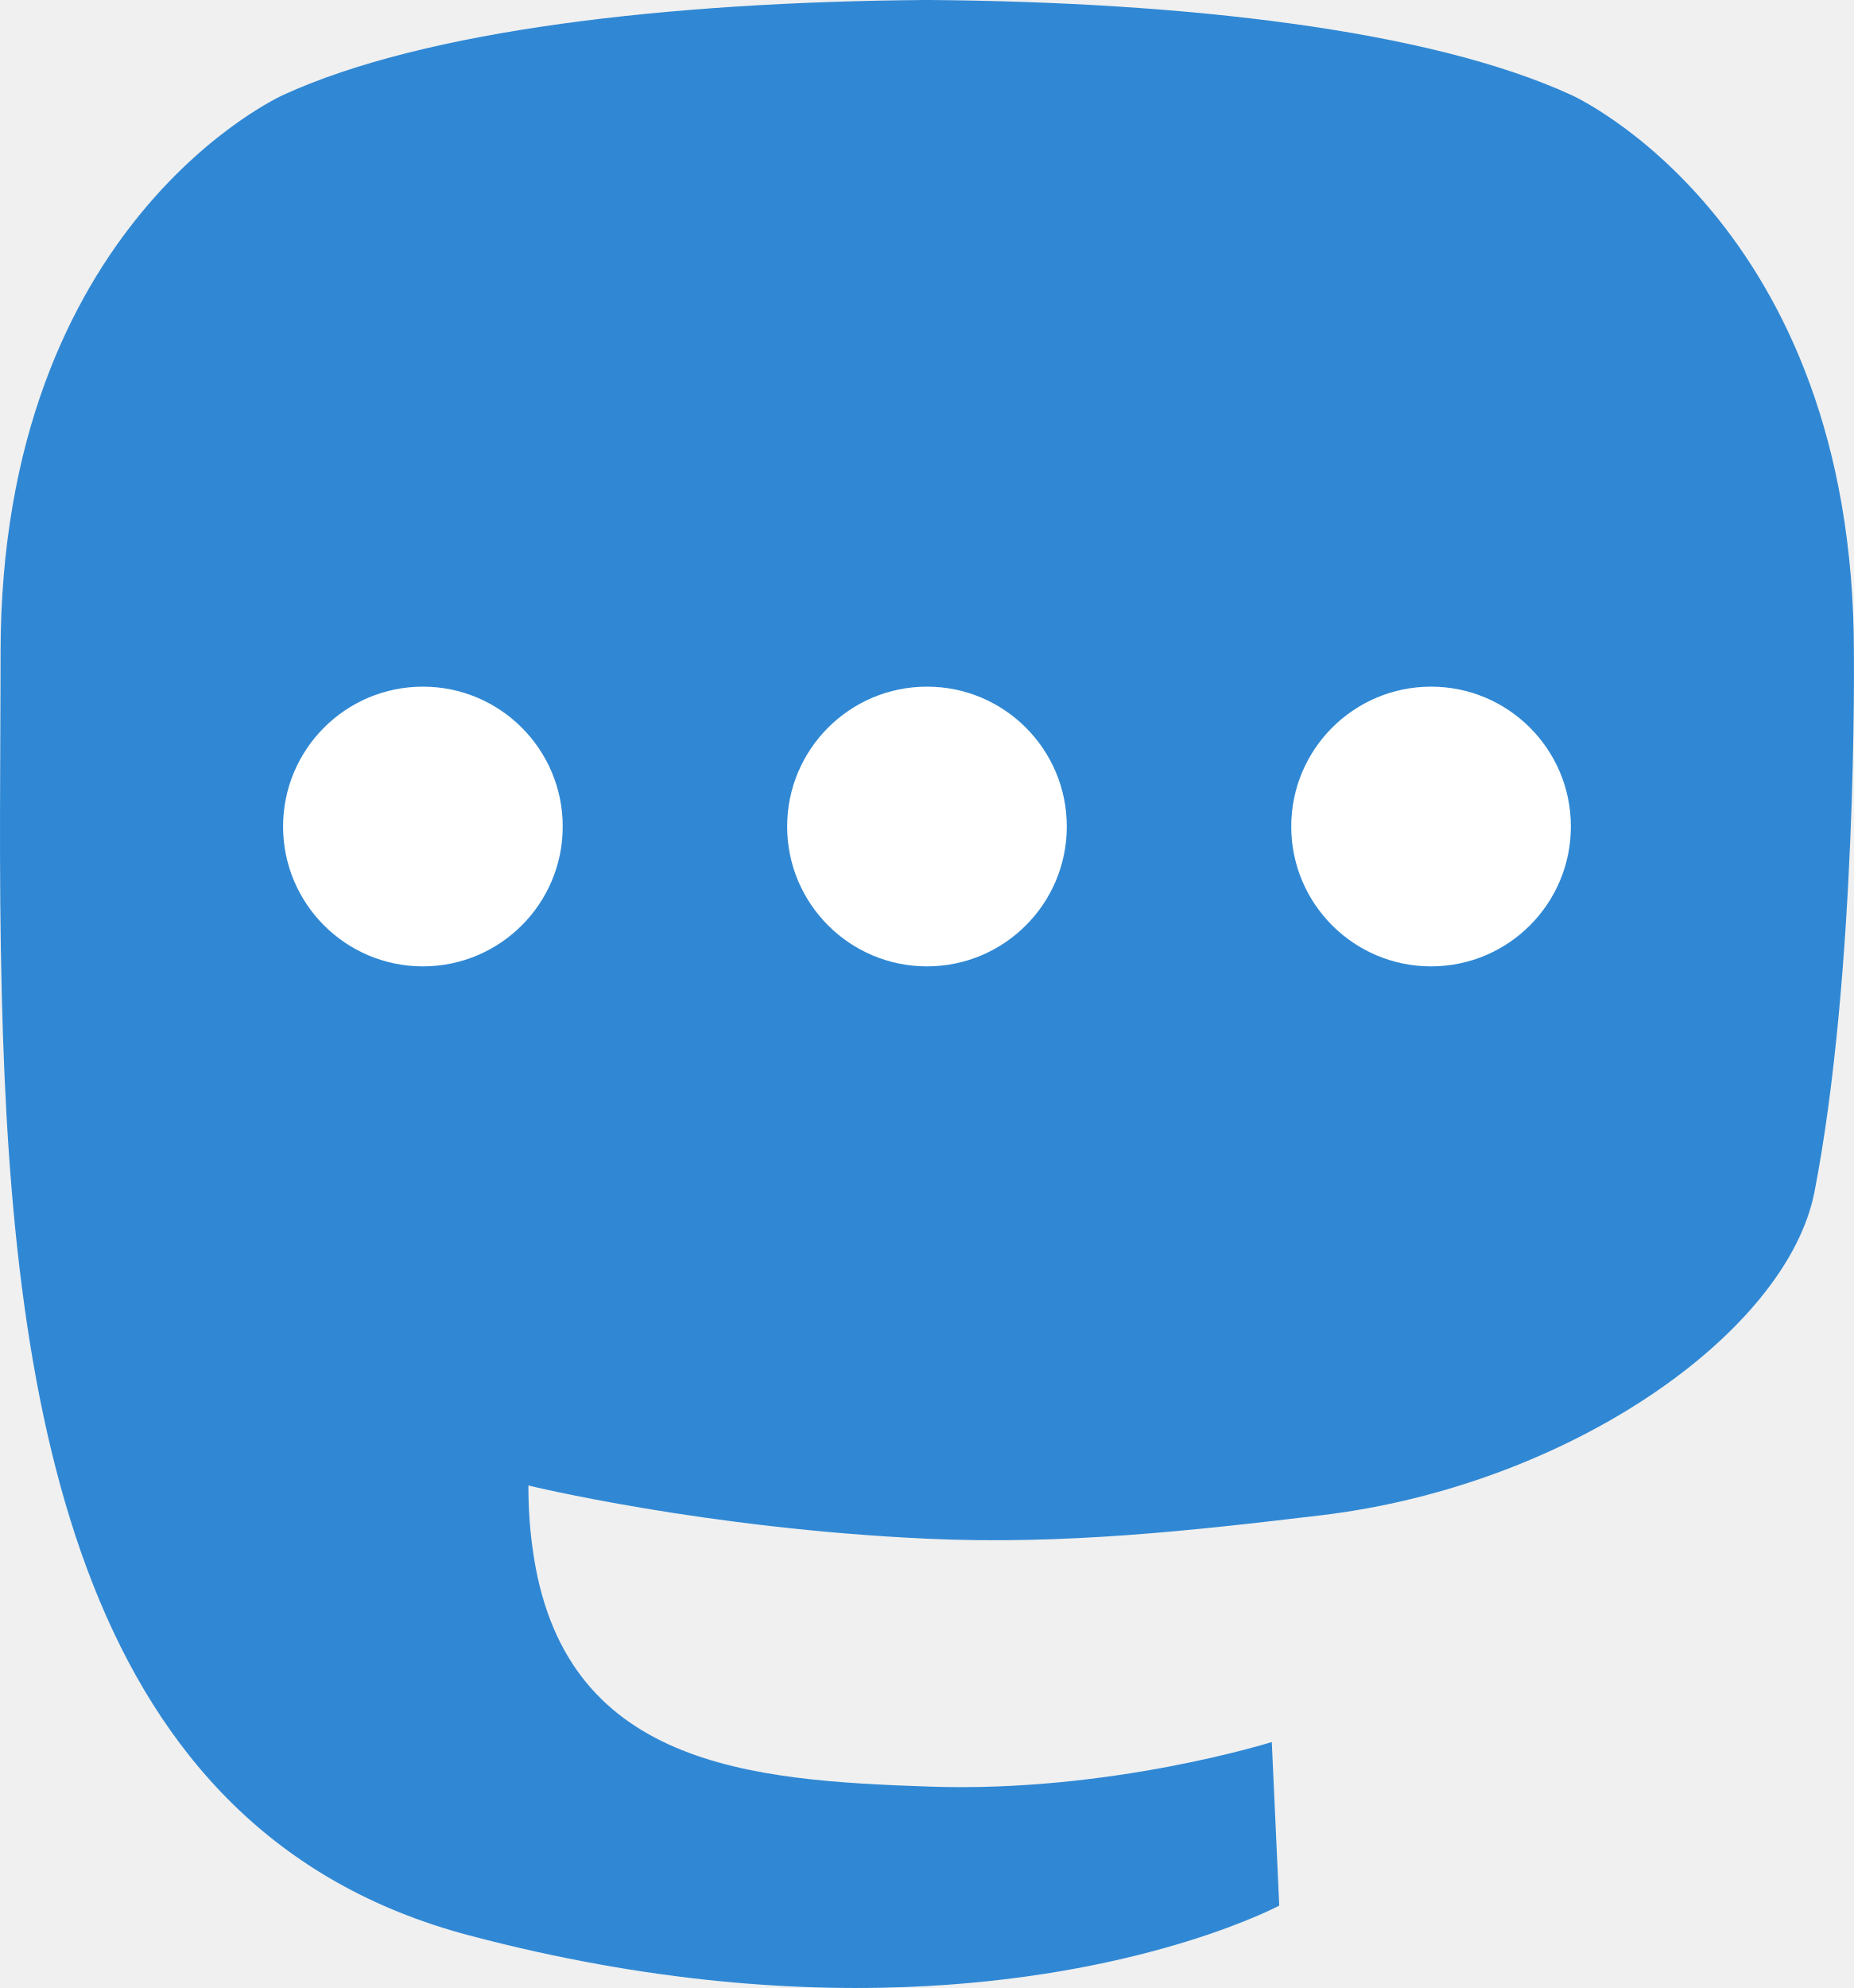
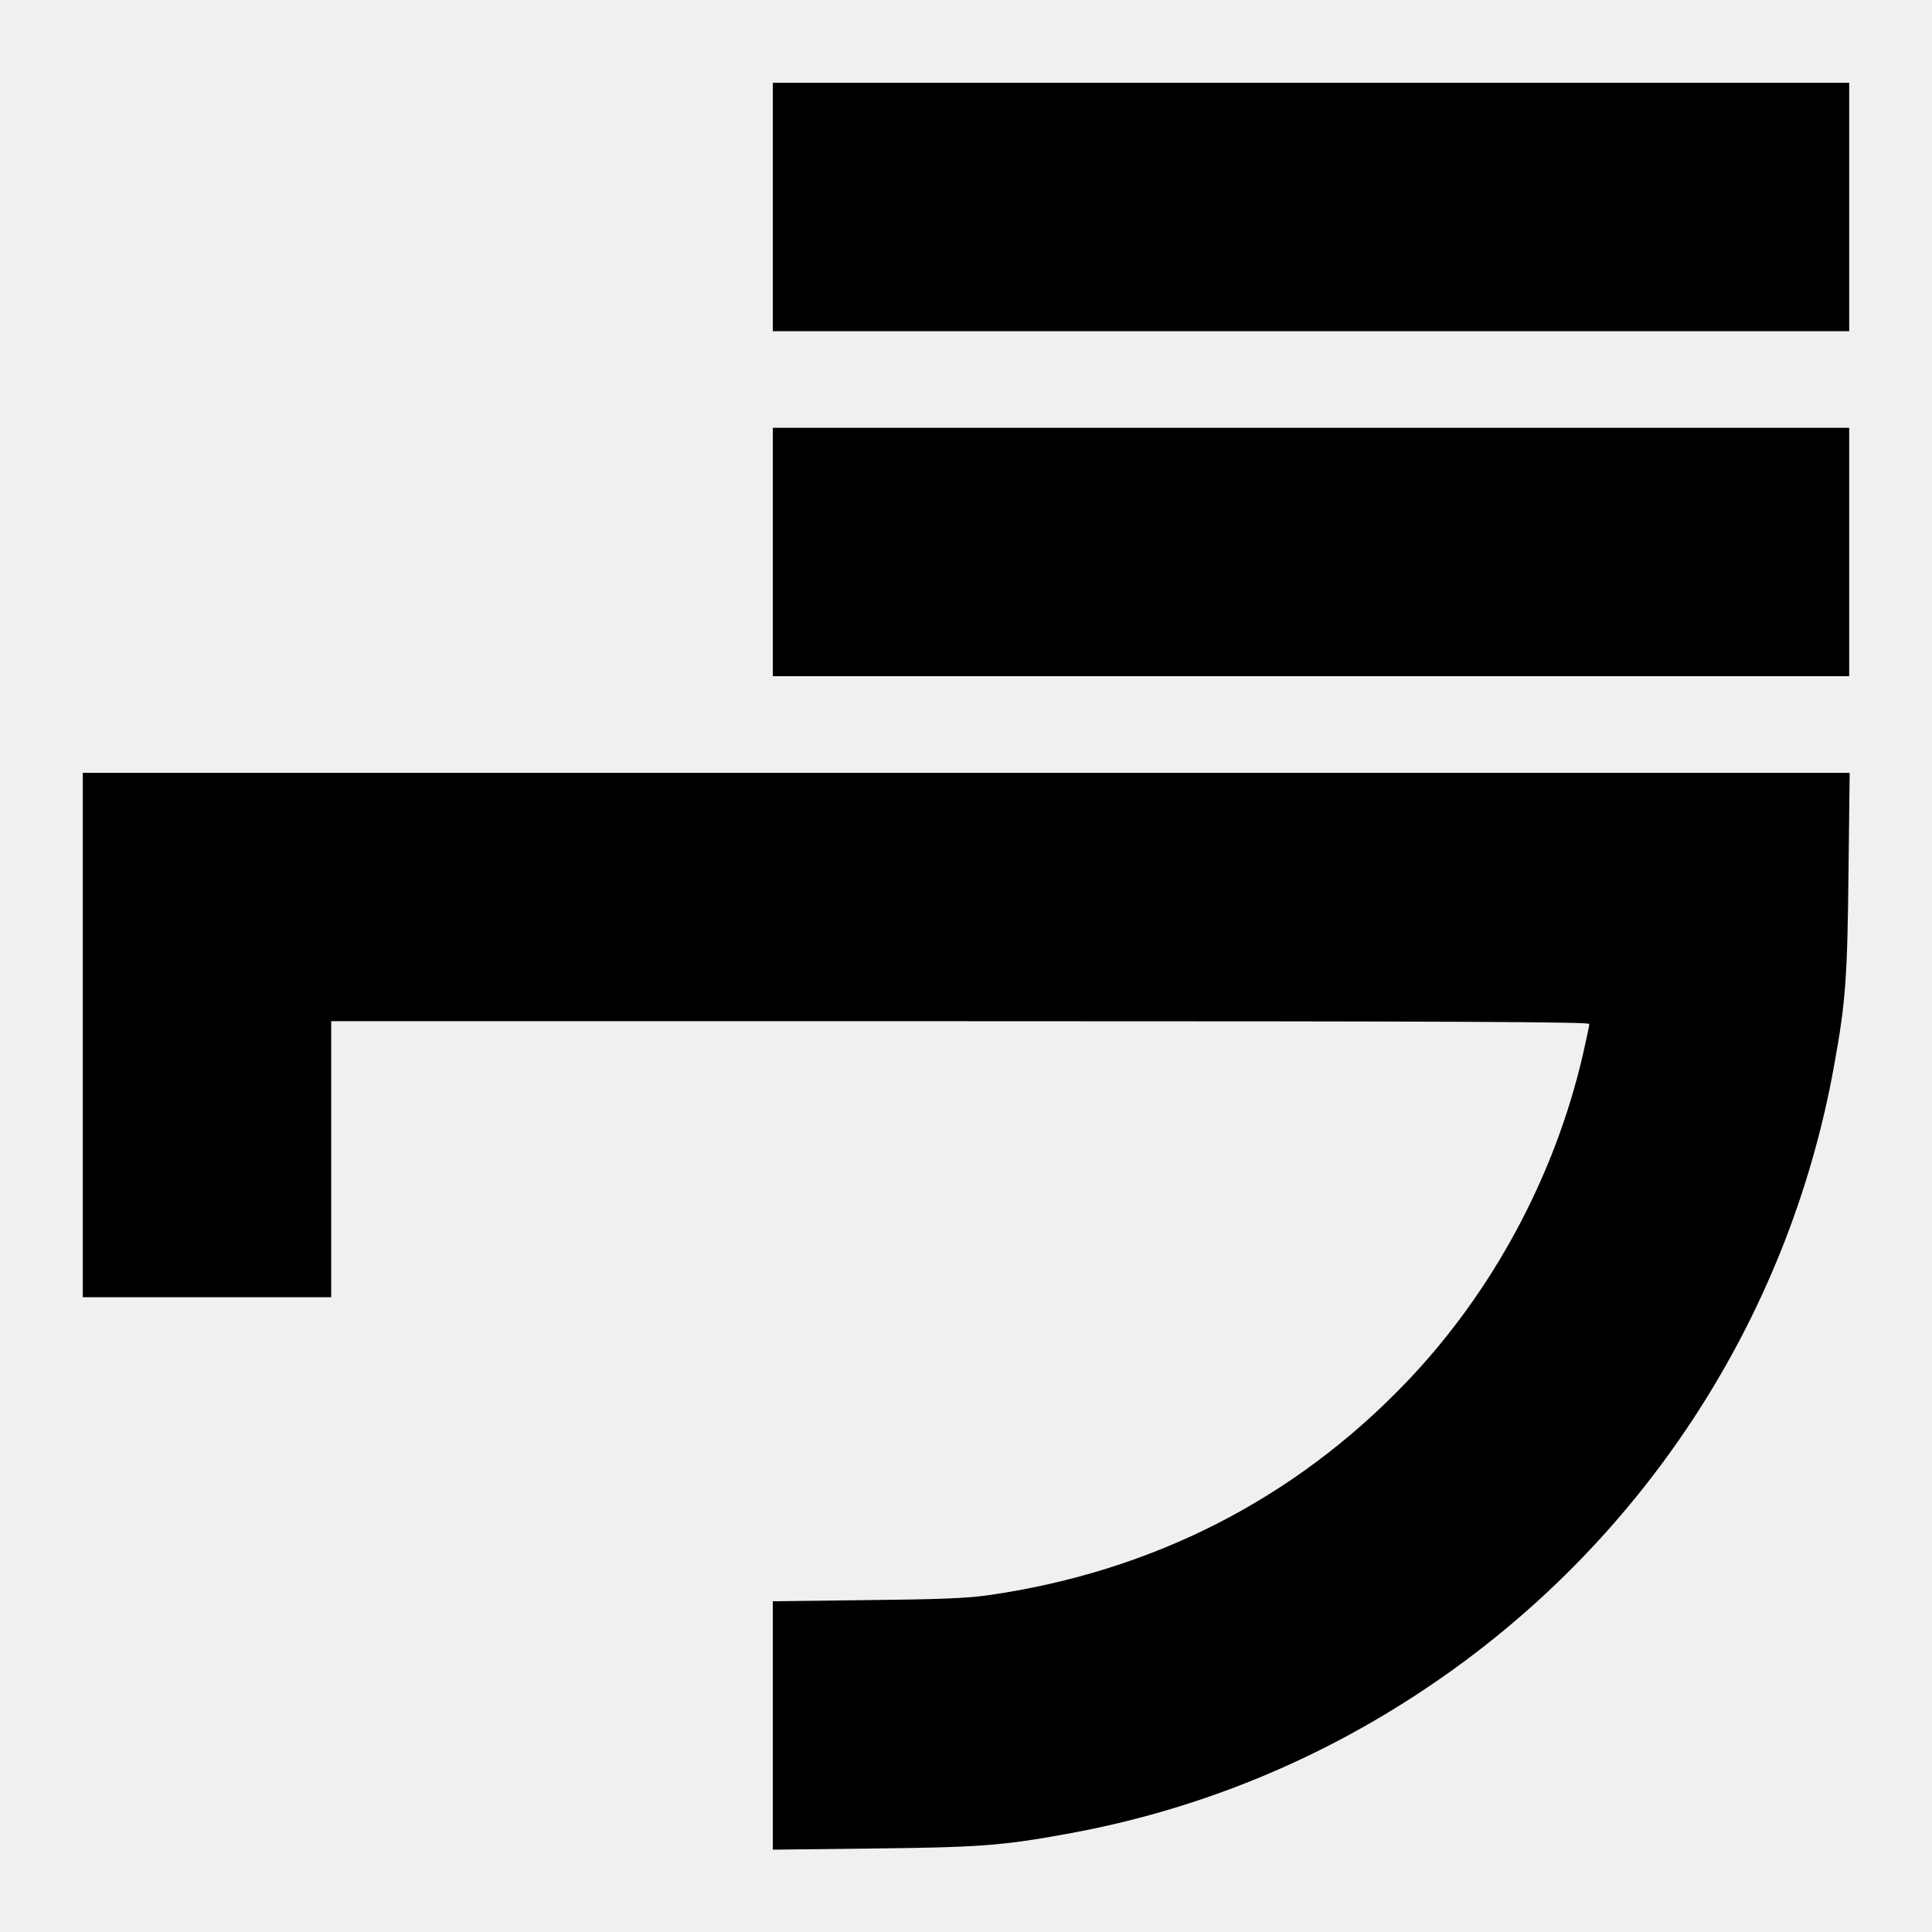
- <svg xmlns="http://www.w3.org/2000/svg" viewBox="0 0 216.415 232.01">
-   <path d="M211.807 139.088c-3.183 16.366-28.492 34.278-57.562 37.749-15.16 1.809-30.082 3.471-45.999 2.741-26.027-1.192-46.565-6.213-46.565-6.213 0 2.534.156 4.946.469 7.202 3.384 25.686 25.47 27.225 46.392 27.942 21.115.723 39.916-5.206 39.916-5.206l.869 19.09s-14.77 7.931-41.081 9.39c-14.509.797-32.524-.365-53.506-5.919C9.232 213.82 1.406 165.311.208 116.091c-.364-14.614-.14-28.394-.14-39.919 0-50.33 32.976-65.082 32.976-65.082C49.671 3.454 78.203.242 107.864 0h.729c29.661.242 58.211 3.454 74.838 11.09 0 0 32.976 14.752 32.976 65.082 0 0 .412 37.134-4.6 62.915" fill="#3088d4" />
-   <path d="M65.687 96.459c0 9.014-7.308 16.321-16.323 16.321-9.014 0-16.32-7.308-16.32-16.321 0-9.014 7.306-16.323 16.32-16.323 9.015 0 16.323 7.309 16.323 16.323M124.529 96.459c0 9.014-7.309 16.321-16.323 16.321-9.014 0-16.321-7.308-16.321-16.321 0-9.014 7.308-16.323 16.321-16.323 9.014 0 16.323 7.309 16.323 16.323M183.369 96.459c0 9.014-7.308 16.321-16.321 16.321-9.014 0-16.321-7.308-16.321-16.321 0-9.014 7.308-16.323 16.321-16.323 9.014 0 16.321 7.309 16.321 16.323" fill="#fff" />
+ <svg xmlns="http://www.w3.org/2000/svg" version="1.0" width="840pt" height="840pt" viewBox="0 0 840 840" preserveAspectRatio="xMidYMid meet">
+   <g transform="translate(0,840) scale(0.1,-0.1)" fill="#000000" stroke="none">
+     <path d="M3360 7500 l0 -540 2340 0 2340 0 0 540 0 540 -2340 0 -2340 0 0 -540z" />
+     <path d="M3360 6000 l0 -540 2340 0 2340 0 0 540 0 540 -2340 0 -2340 0 0 -540z" />
+     <path d="M360 3900 l0 -1140 540 0 540 0 0 600 0 600 2735 0 c2181 0 2735 -3 2735 -12 0 -7 -13 -69 -29 -138 -122 -525 -391 -1026 -762 -1415 -489 -513 -1110 -829 -1824 -931 -91 -13 -218 -18 -527 -21 l-408 -5 0 -540 0 -540 433 5 c458 5 562 12 842 63 558 100 1086 313 1560 630 937 624 1580 1604 1779 2709 51 280 58 384 63 843 l5 432 -3841 0 -3841 0 0 -1140z" />
+   </g>
</svg>
